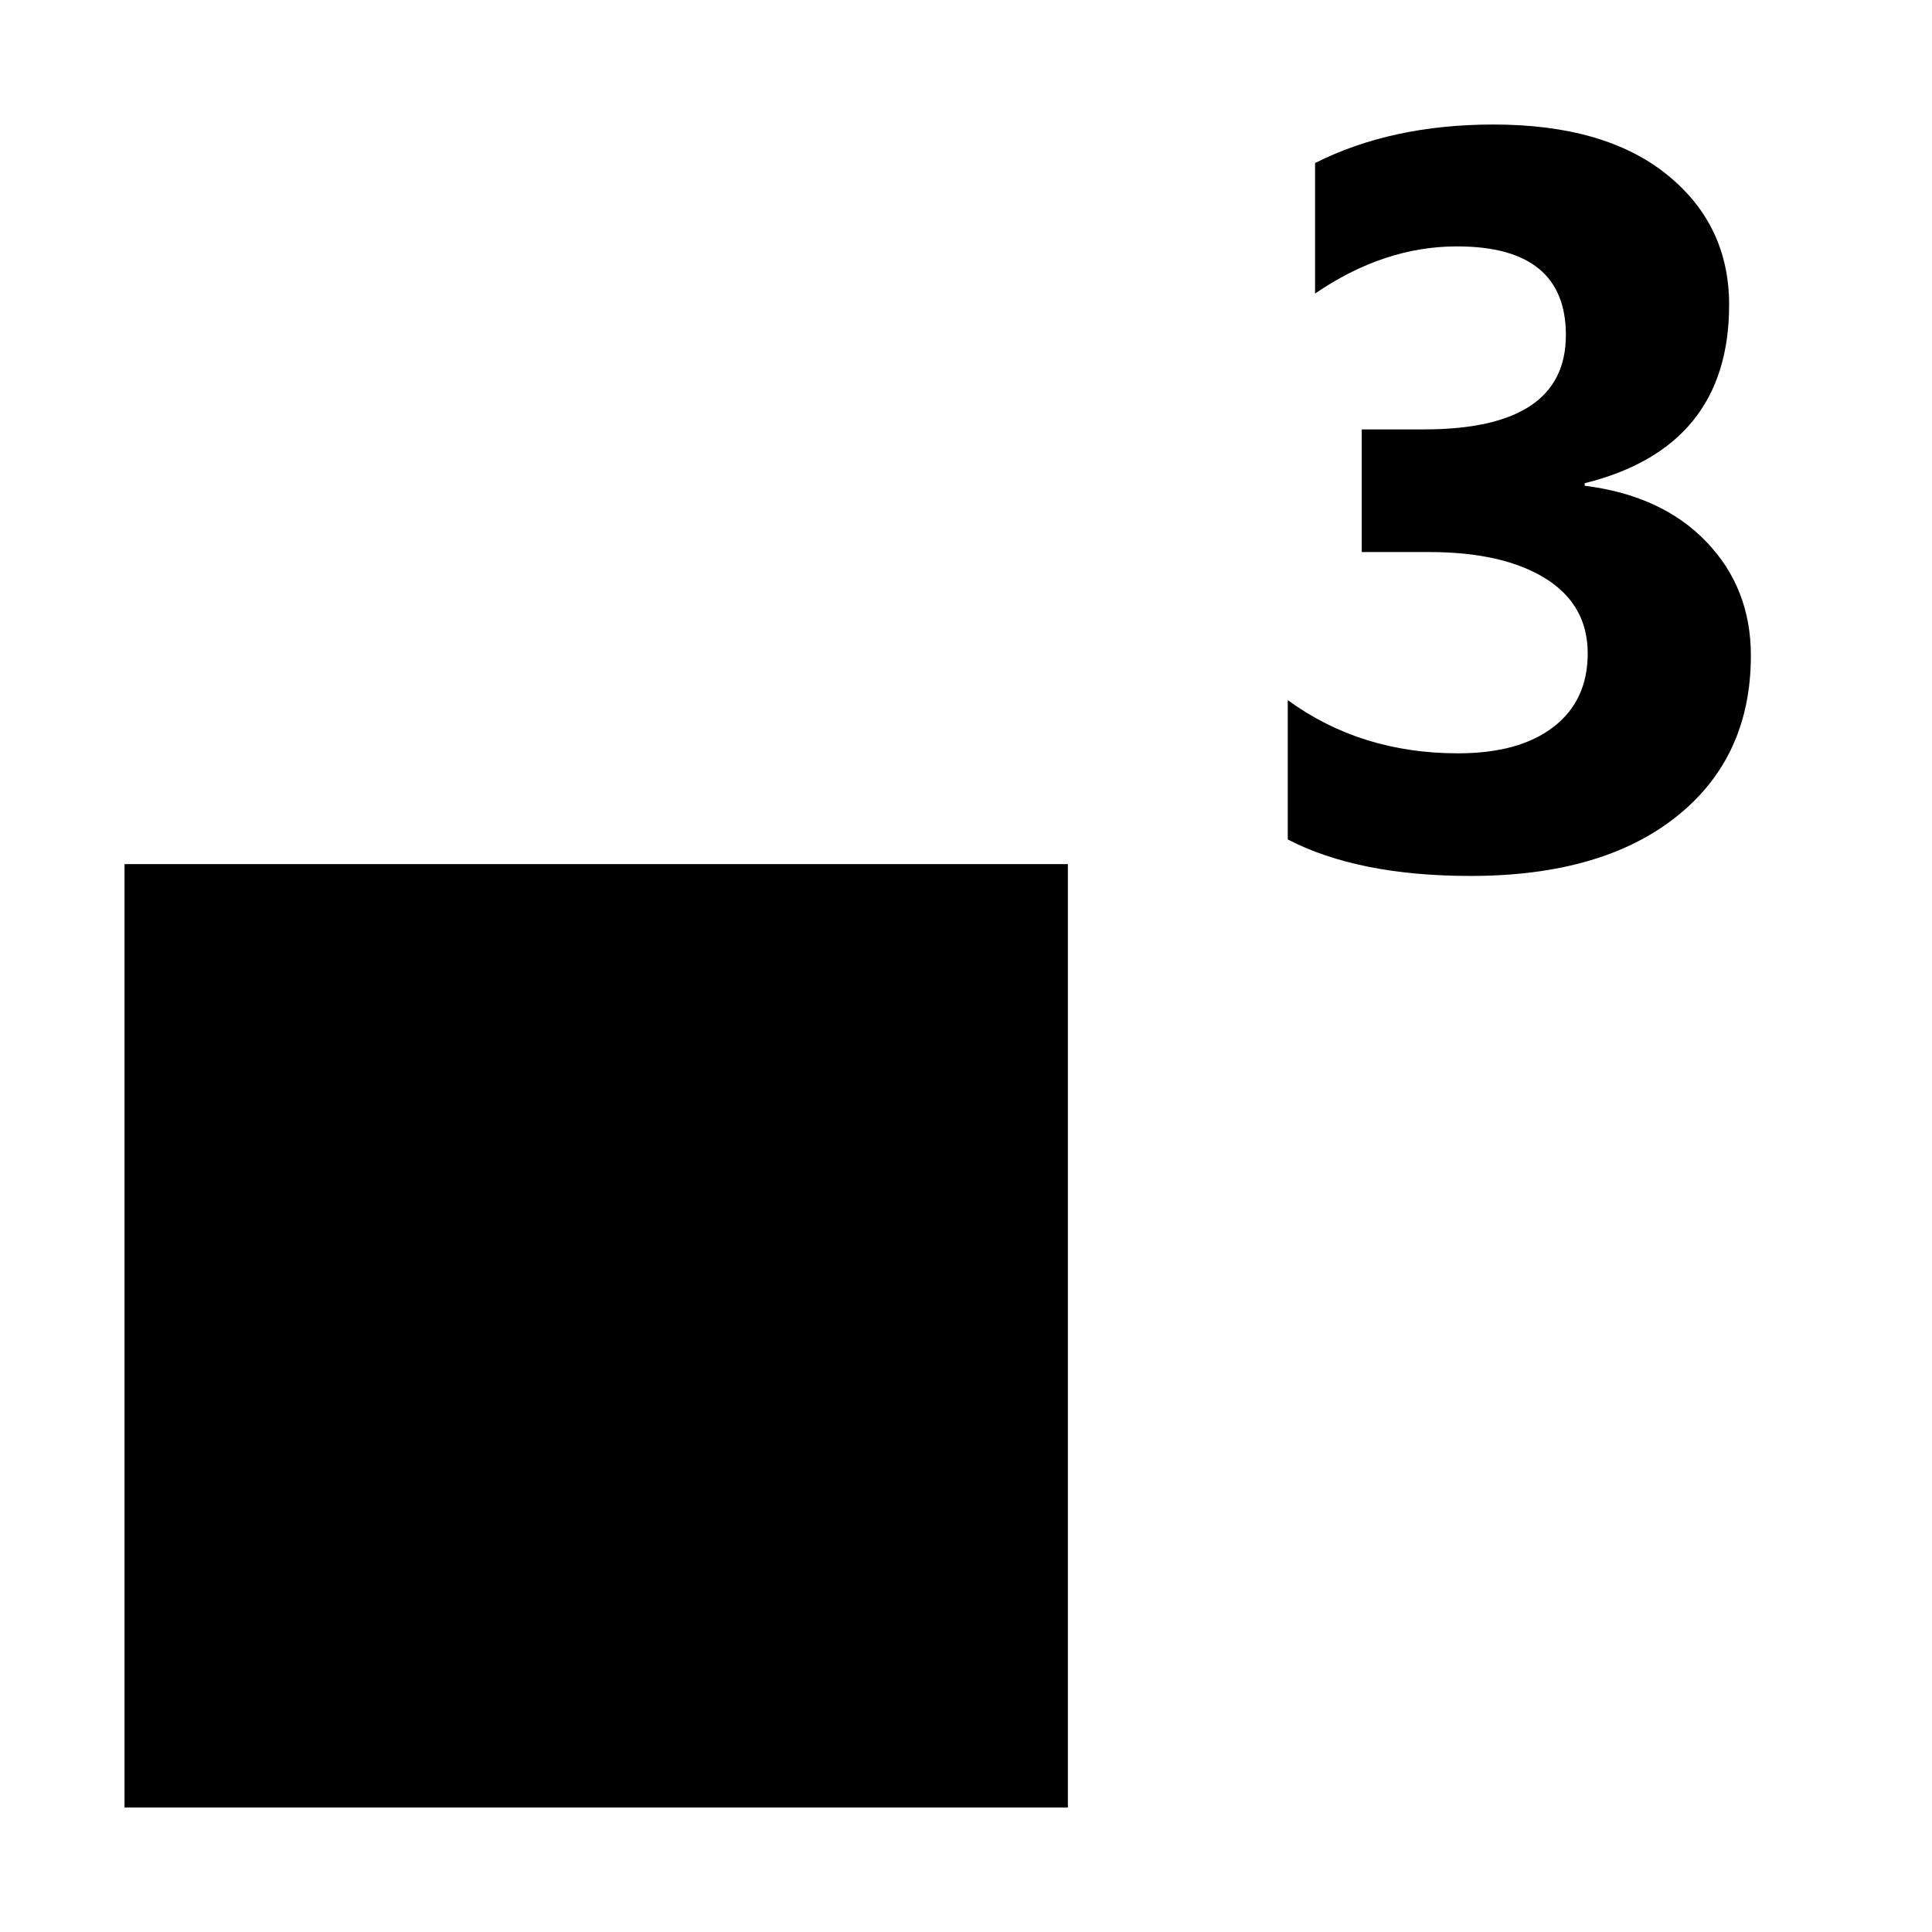
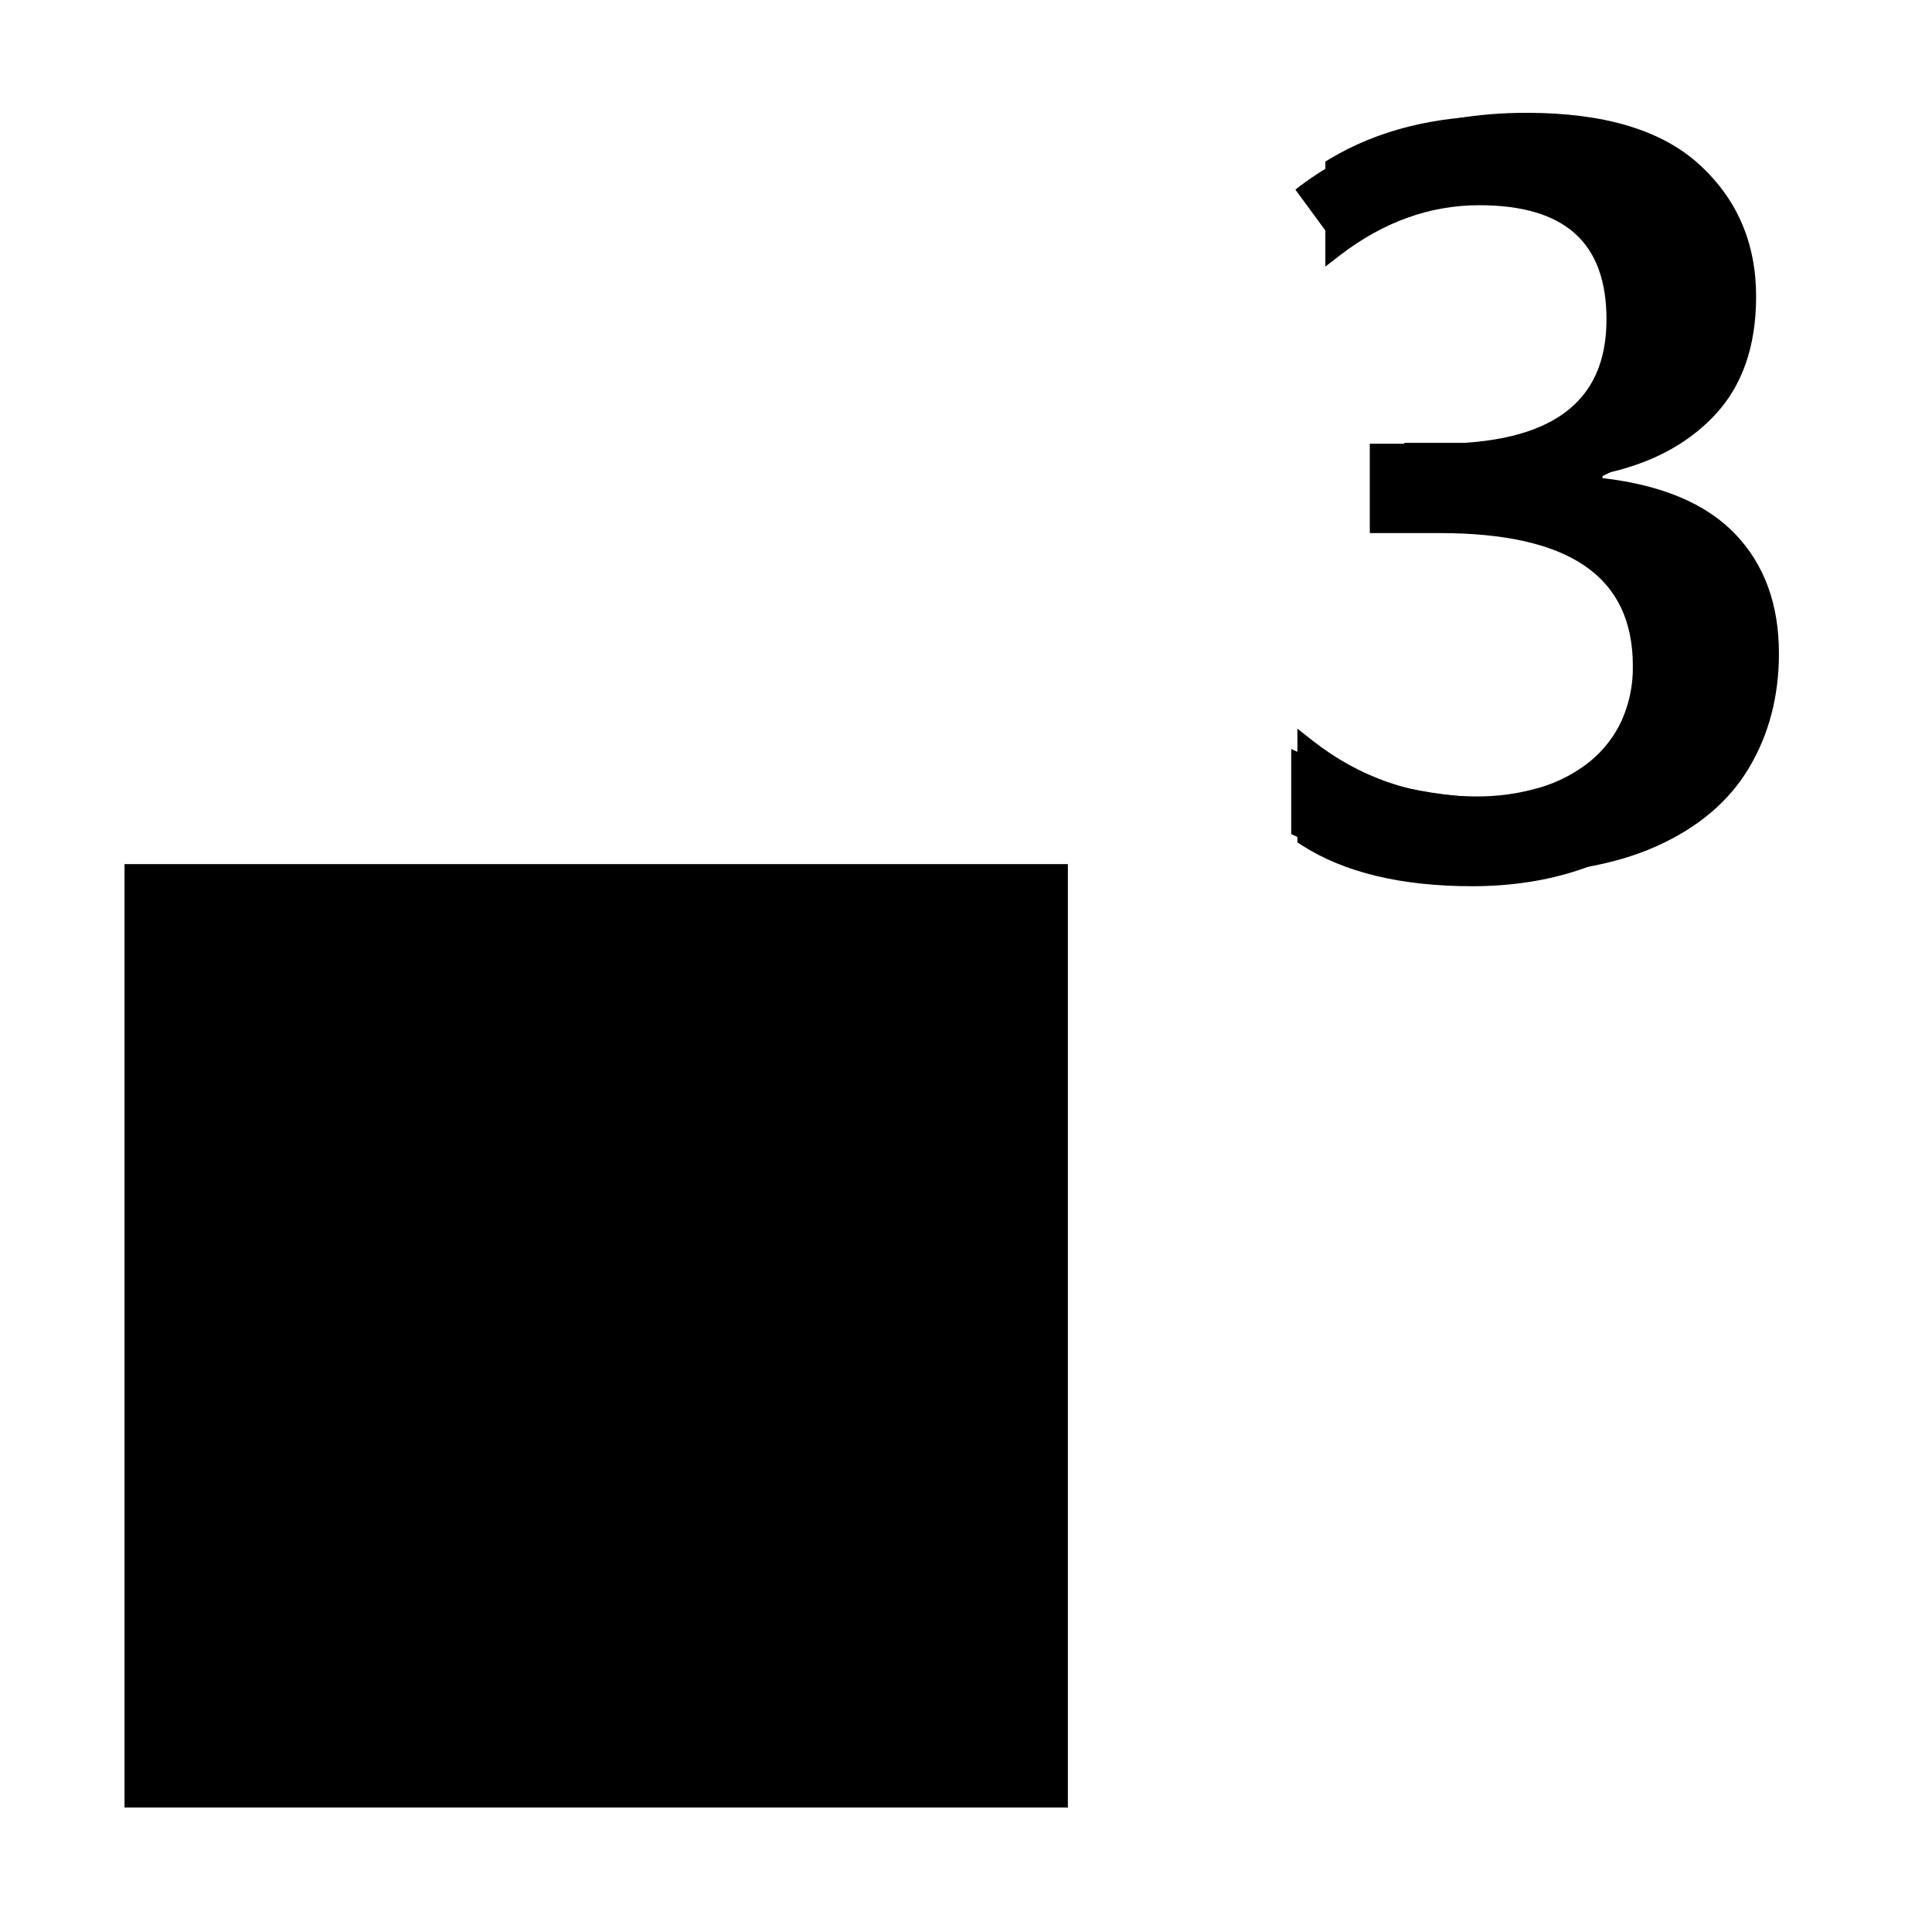
<svg xmlns="http://www.w3.org/2000/svg" width="1024" height="1024" viewBox="0 0 1024 1024">
  <g id="pow3">
+     <text transform="translate(659.62 458)" style="font-size: 550px;font-family: SegoeUISymbol, Segoe UI Symbol">3</text>
    <rect x="66" y="458" width="500" height="500" />
-     <path d="M682.54,444.93V371.08q38.67,28.2,90.23,28.2,32.49,0,50.62-14t18.13-38.94q0-25.78-22.42-39.75t-61.63-14H721.75v-65h33q75.19,0,75.2-50,0-47-57.74-47-38.67,0-75.2,25V86.41Q737.59,66,791.57,66q59.08,0,92,26.59t32.9,69q0,75.47-76.54,94.53v1.34q40.82,5.1,64.45,29.68T928,347.45q0,54-39.48,85.4t-109,31.42Q719.87,464.27,682.54,444.93Z" />
+     <g>
+       <path d="M780.2,469.71c-37.51,0-67.88-7.32-90.26-21.74l-2.29-1.48V386.21l8.09,6.36c24.93,19.6,53.89,29.55,86.07,29.55a116.74,116.74,0,0,0,34.89-4.87,77,77,0,0,0,26.24-13.85,61,61,0,0,0,16.64-21.61A68.4,68.4,0,0,0,865.44,353c0-47.42-33.5-70.46-102.42-70.46h-37V235.2H761.4c60.61,0,90.07-21.56,90.07-65.9,0-40.73-22.08-60.53-67.51-60.53-26,0-50.69,8.87-73.5,26.36l-8,6.17V85.63l2.43-1.46C730.06,69.1,760.38,61.45,795,61.45c16.58,0,31.85,2.35,45.39,7a105.79,105.79,0,0,1,35.22,19.75,88.68,88.68,0,0,1,22.9,30.72,94.89,94.89,0,0,1,8.1,39.39c0,47.14-21.47,79.67-63.86,96.9a120.89,120.89,0,0,1,20.33,6.89,102.27,102.27,0,0,1,30.21,20.2,91,91,0,0,1,20,29.4A94.13,94.13,0,0,1,920.55,349c0,18-3.45,34.66-10.26,49.49a110.12,110.12,0,0,1-29,38.25C869,447.19,854,455.41,836.84,461.13S800.69,469.71,780.2,469.71Z" />
+       <path d="M915.55,349q0,26.05-9.8,47.4a104.68,104.68,0,0,1-27.66,36.52q-17.86,15.18-42.83,23.5t-55.05,8.33q-55.06,0-87.55-20.95V396.5q38.94,30.62,89.16,30.62A121.12,121.12,0,0,0,818.2,422a81.56,81.56,0,0,0,27.93-14.77,65.63,65.63,0,0,0,18-23.36A73,73,0,0,0,870.44,353q0-75.46-107.42-75.46h-32V240.2H761.4q95.07,0,95.07-70.9,0-65.52-72.51-65.53-40.83,0-76.54,27.39V88.47q36.79-22,87.55-22,24.17,0,43.78,6.71A100.36,100.36,0,0,1,872.32,92a83.34,83.34,0,0,1,21.62,29,89.53,89.53,0,0,1,7.65,37.33q0,76-76.81,97.75v1.07A121.66,121.66,0,0,1,861,266.65a96.84,96.84,0,0,1,28.74,19.2,85.65,85.65,0,0,1,18.93,27.8A88.75,88.75,0,0,1,915.55,349Z" />
+     </g>
  </g>
</svg>
